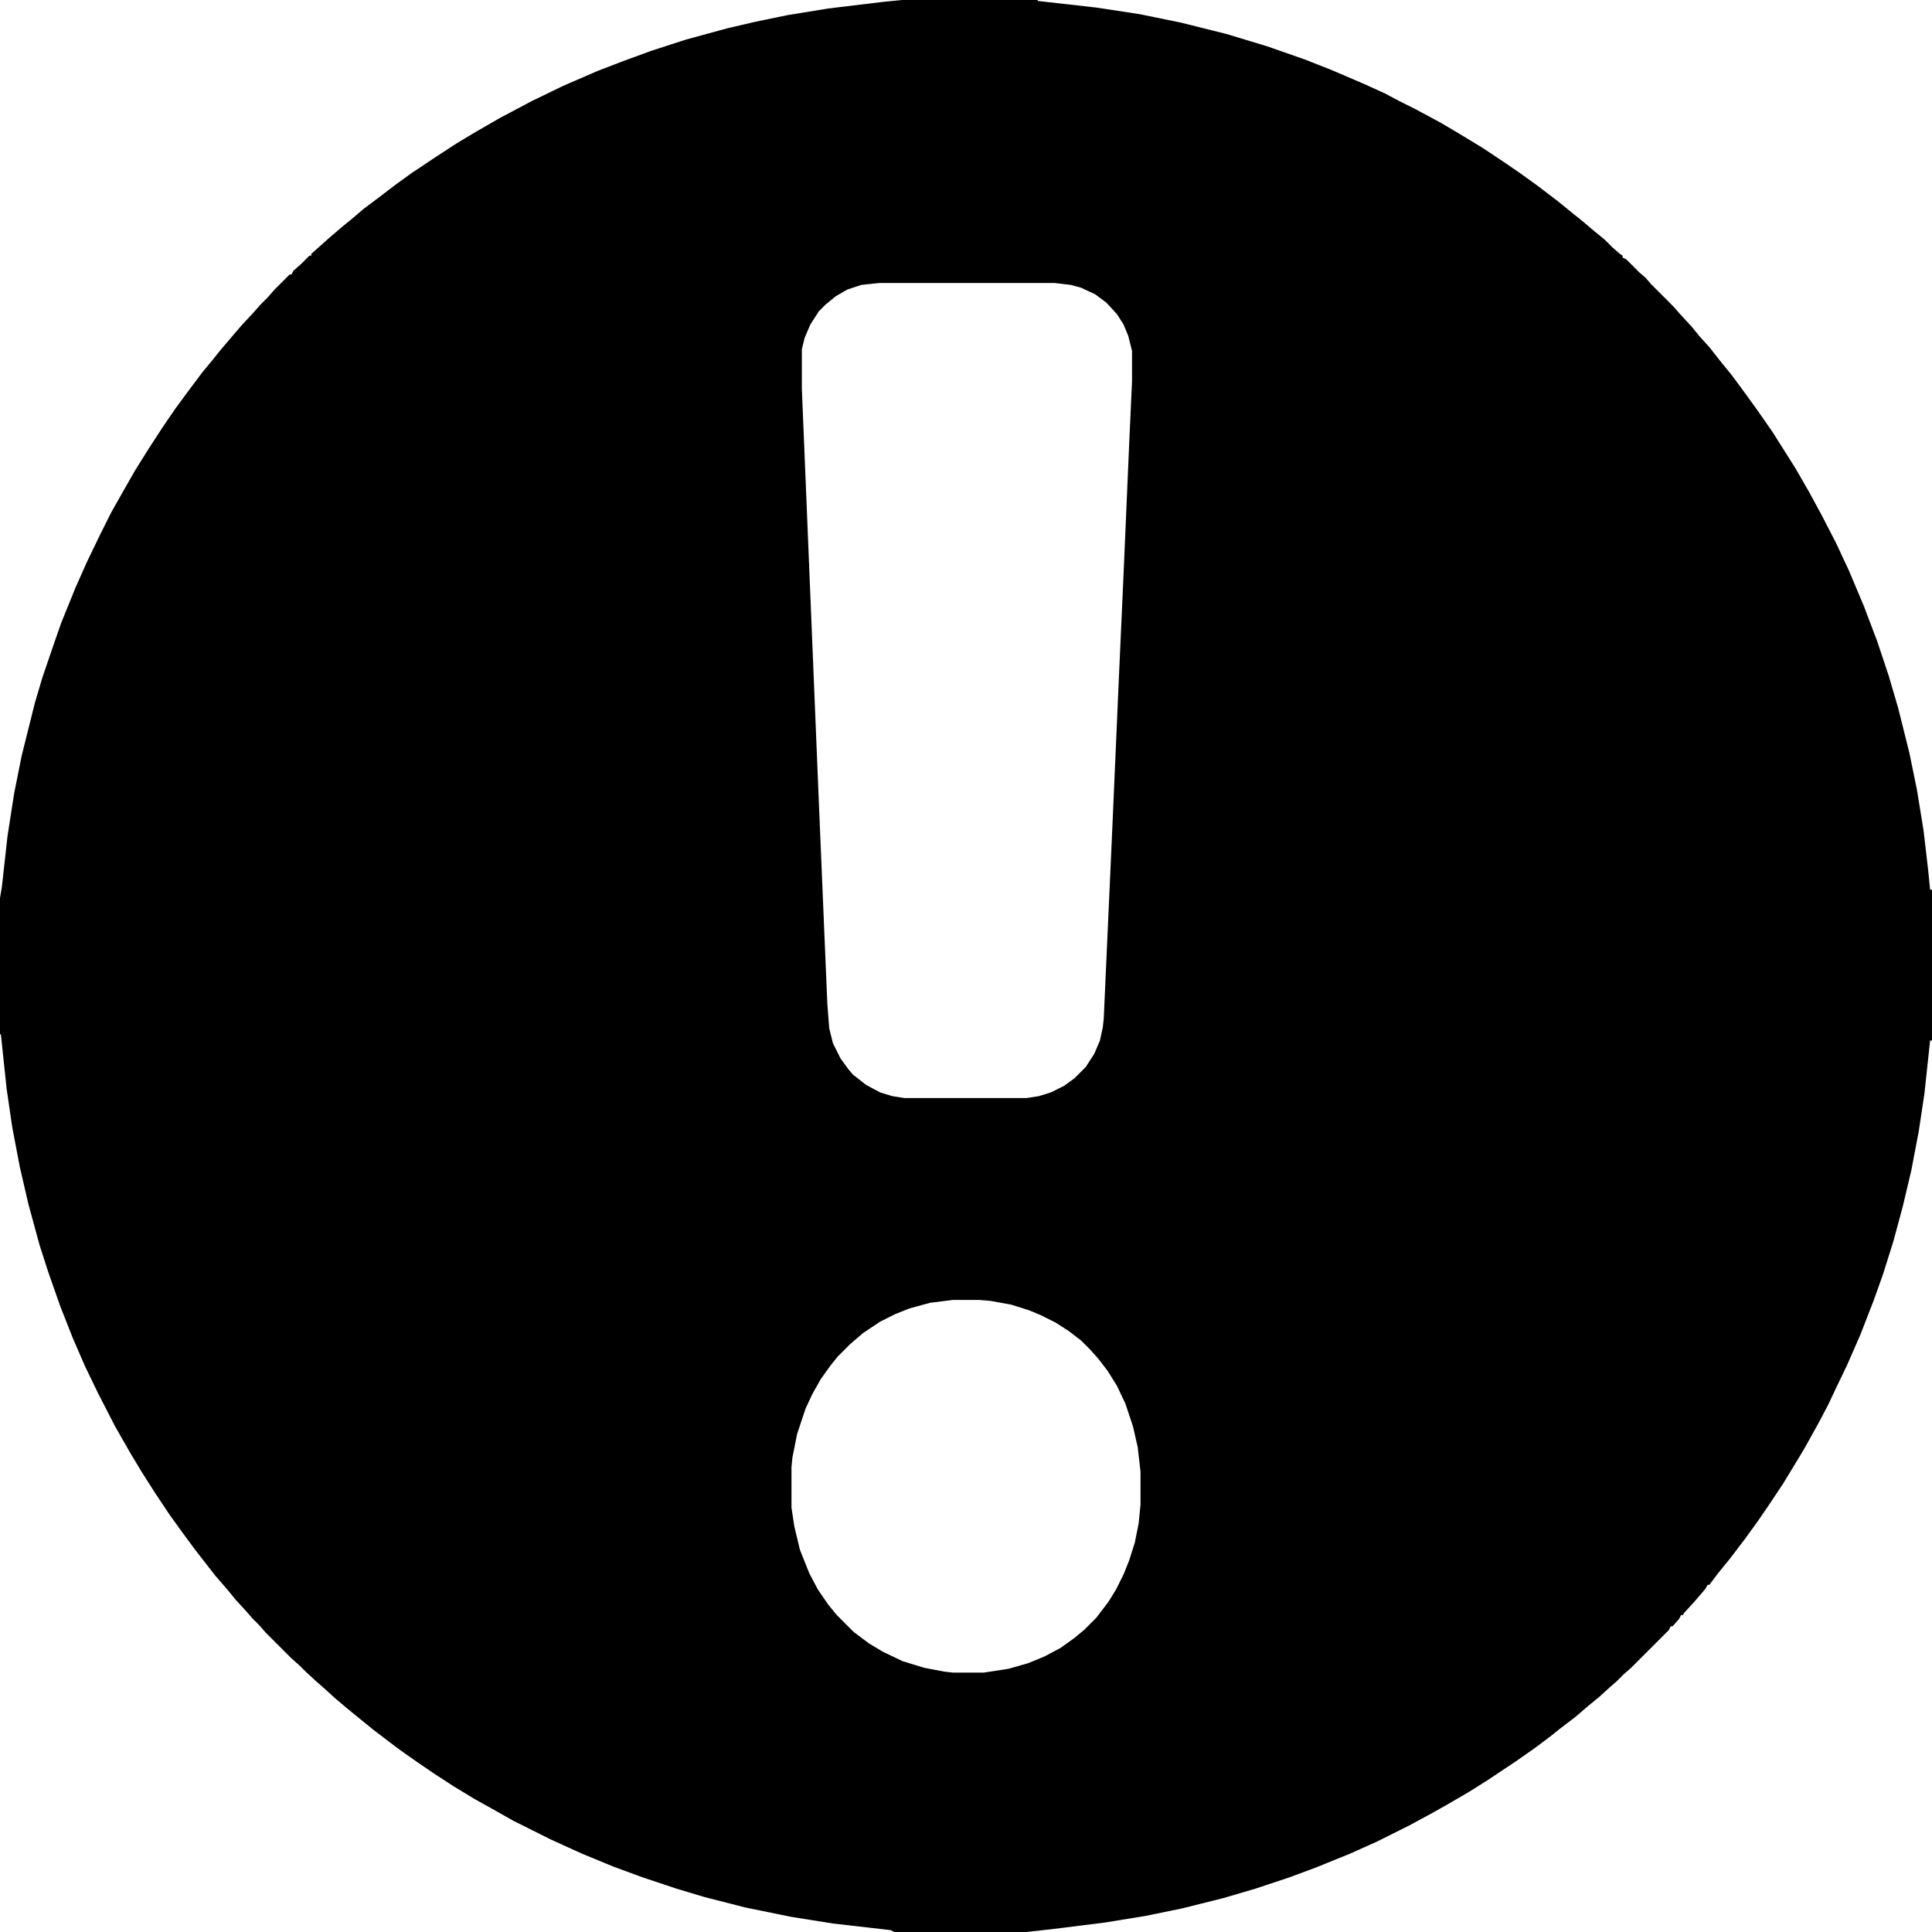
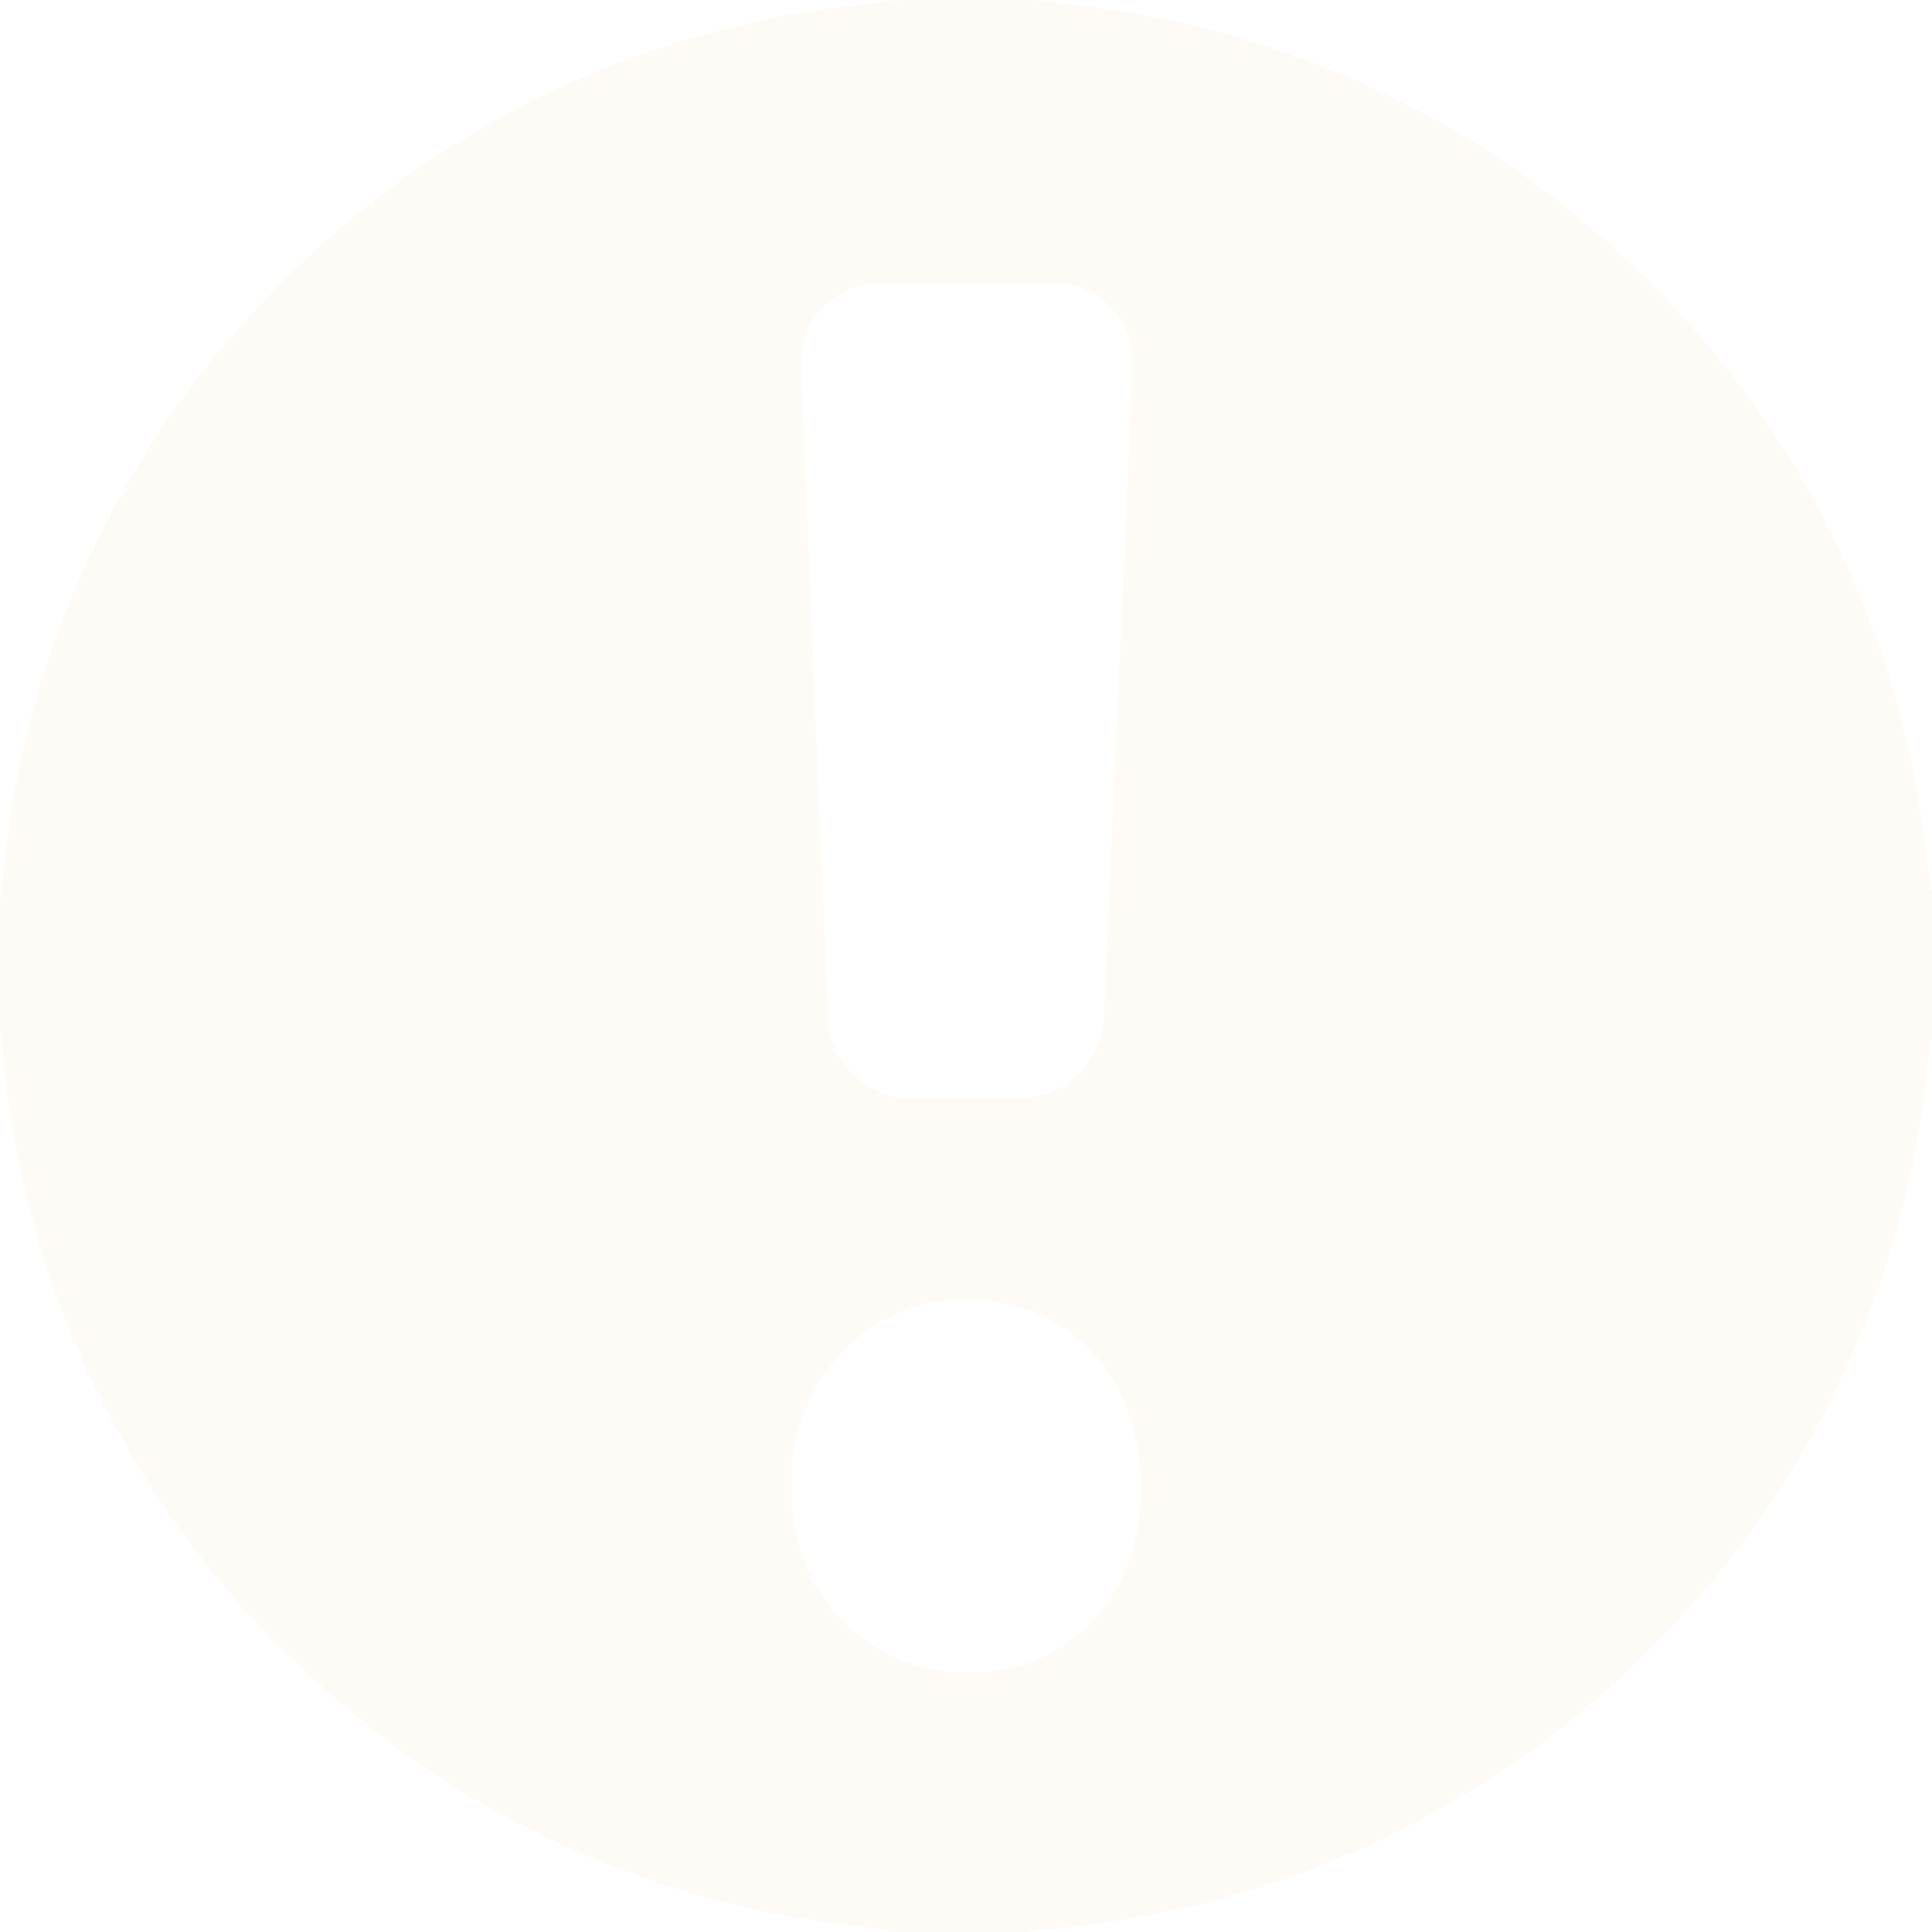
<svg xmlns="http://www.w3.org/2000/svg" version="1.1" viewBox="0 0 2048 2048" width="1280" height="1280">
-   <path transform="translate(956)" d="m0 0h144v1l62 7 46 7 44 9 48 12 43 13 40 14 28 11 35 15 22 10 17 9 16 8 26 14 17 10 28 17 24 16 16 11 18 13 21 16 16 13 10 8 13 11 11 9 8 8 8 7 3 2v2l4 2 14 14 6 5 6 7 24 24 7 8 12 13 9 11 10 11 11 14 13 16 14 19 13 18 16 23 24 38 15 26 13 24 15 29 14 30 16 38 14 37 12 36 10 34 12 48 8 39 7 43 5 43 2 20h2v160h-2l-6 56-6 40-8 42-9 38-10 37-11 35-10 28-14 36-14 32-12 25-8 17-10 19-15 27-9 15-14 23-16 24-11 16-13 18-16 21-13 16-9 12h-2l-2 4-12 14-11 12-1 2h-2l-2 4-7 8h-2l-2 4-40 40-8 7-7 7-8 7-11 10-11 9-14 12-17 13-10 8-16 12-20 14-30 20-19 12-24 14-16 9-24 13-34 17-29 13-37 15-27 10-36 12-34 10-44 11-39 8-43 7-56 7-27 3h-140l-4-2-61-7-44-7-49-10-43-11-30-9-36-12-30-11-34-14-33-15-40-20-23-13-18-10-23-14-20-13-19-13-17-12-12-9-17-13-16-13-11-9-13-11-11-10-8-7-12-11-7-7-8-7-27-27-7-8-7-7-7-8-11-12-9-11-13-15-21-27-14-19-13-18-16-24-14-22-12-20-16-28-18-35-14-29-13-30-13-33-13-37-9-28-12-44-9-39-8-42-6-41-6-57-1-1v-144l2-12 6-54 7-45 8-40 14-56 8-27 13-38 7-20 15-37 12-27 14-29 12-24 13-23 12-21 15-24 15-23 13-19 14-19 15-20 10-12 8-10 11-13 12-14 13-14 7-8 8-8 7-8 16-16h2l2-4 8-7 9-9h2v-2l8-7 10-9 14-12 11-9 13-11 16-12 17-13 18-13 24-16 23-15 20-12 26-15 34-18 33-16 37-16 26-10 30-11 37-12 44-12 30-7 34-7 43-7 58-7zm-24 300-19 2-15 5-12 7-11 9-7 7-9 14-6 14-3 12v42l18 438 9 214 2 26 4 16 8 16 8 11 5 6 14 11 15 8 13 4 13 2h129l13-2 13-4 14-7 11-8 12-12 9-14 6-14 3-14 1-9 9-200 7-160 5-111 6-139 3-66v-32l-4-16-5-12-7-11-11-12-12-9-15-7-11-3-17-2zm78 1078-24 3-22 6-15 6-16 8-18 12-14 12-13 13-8 10-10 14-9 16-7 15-9 27-5 25-1 10v43l3 20 6 25 10 25 9 17 11 16 9 11 18 18 16 12 15 9 21 10 23 7 21 4 9 1h33l26-4 21-6 17-7 17-9 14-10 11-9 13-13 13-17 8-13 8-16 6-15 6-19 4-20 2-20v-35l-3-26-5-22-8-24-9-19-10-16-10-13-9-10-9-9-13-10-14-9-16-8-12-5-19-6-22-4-12-1z" />
-   <path transform="translate(0,1097)" d="m0 0" />
+   <path fill="#FEFAF6" transform="translate(956)" d="m0 0h144v1l62 7 46 7 44 9 48 12 43 13 40 14 28 11 35 15 22 10 17 9 16 8 26 14 17 10 28 17 24 16 16 11 18 13 21 16 16 13 10 8 13 11 11 9 8 8 8 7 3 2v2l4 2 14 14 6 5 6 7 24 24 7 8 12 13 9 11 10 11 11 14 13 16 14 19 13 18 16 23 24 38 15 26 13 24 15 29 14 30 16 38 14 37 12 36 10 34 12 48 8 39 7 43 5 43 2 20h2v160h-2l-6 56-6 40-8 42-9 38-10 37-11 35-10 28-14 36-14 32-12 25-8 17-10 19-15 27-9 15-14 23-16 24-11 16-13 18-16 21-13 16-9 12h-2l-2 4-12 14-11 12-1 2h-2l-2 4-7 8h-2l-2 4-40 40-8 7-7 7-8 7-11 10-11 9-14 12-17 13-10 8-16 12-20 14-30 20-19 12-24 14-16 9-24 13-34 17-29 13-37 15-27 10-36 12-34 10-44 11-39 8-43 7-56 7-27 3h-140l-4-2-61-7-44-7-49-10-43-11-30-9-36-12-30-11-34-14-33-15-40-20-23-13-18-10-23-14-20-13-19-13-17-12-12-9-17-13-16-13-11-9-13-11-11-10-8-7-12-11-7-7-8-7-27-27-7-8-7-7-7-8-11-12-9-11-13-15-21-27-14-19-13-18-16-24-14-22-12-20-16-28-18-35-14-29-13-30-13-33-13-37-9-28-12-44-9-39-8-42-6-41-6-57-1-1v-144l2-12 6-54 7-45 8-40 14-56 8-27 13-38 7-20 15-37 12-27 14-29 12-24 13-23 12-21 15-24 15-23 13-19 14-19 15-20 10-12 8-10 11-13 12-14 13-14 7-8 8-8 7-8 16-16h2l2-4 8-7 9-9h2v-2l8-7 10-9 14-12 11-9 13-11 16-12 17-13 18-13 24-16 23-15 20-12 26-15 34-18 33-16 37-16 26-10 30-11 37-12 44-12 30-7 34-7 43-7 58-7zm-24 300-19 2-15 5-12 7-11 9-7 7-9 14-6 14-3 12v42l18 438 9 214 2 26 4 16 8 16 8 11 5 6 14 11 15 8 13 4 13 2h129l13-2 13-4 14-7 11-8 12-12 9-14 6-14 3-14 1-9 9-200 7-160 5-111 6-139 3-66v-32l-4-16-5-12-7-11-11-12-12-9-15-7-11-3-17-2zm78 1078-24 3-22 6-15 6-16 8-18 12-14 12-13 13-8 10-10 14-9 16-7 15-9 27-5 25-1 10v43l3 20 6 25 10 25 9 17 11 16 9 11 18 18 16 12 15 9 21 10 23 7 21 4 9 1h33l26-4 21-6 17-7 17-9 14-10 11-9 13-13 13-17 8-13 8-16 6-15 6-19 4-20 2-20v-35l-3-26-5-22-8-24-9-19-10-16-10-13-9-10-9-9-13-10-14-9-16-8-12-5-19-6-22-4-12-1z" />
+   <path fill="#FEFAF6" transform="translate(0,1097)" d="m0 0" />
</svg>
